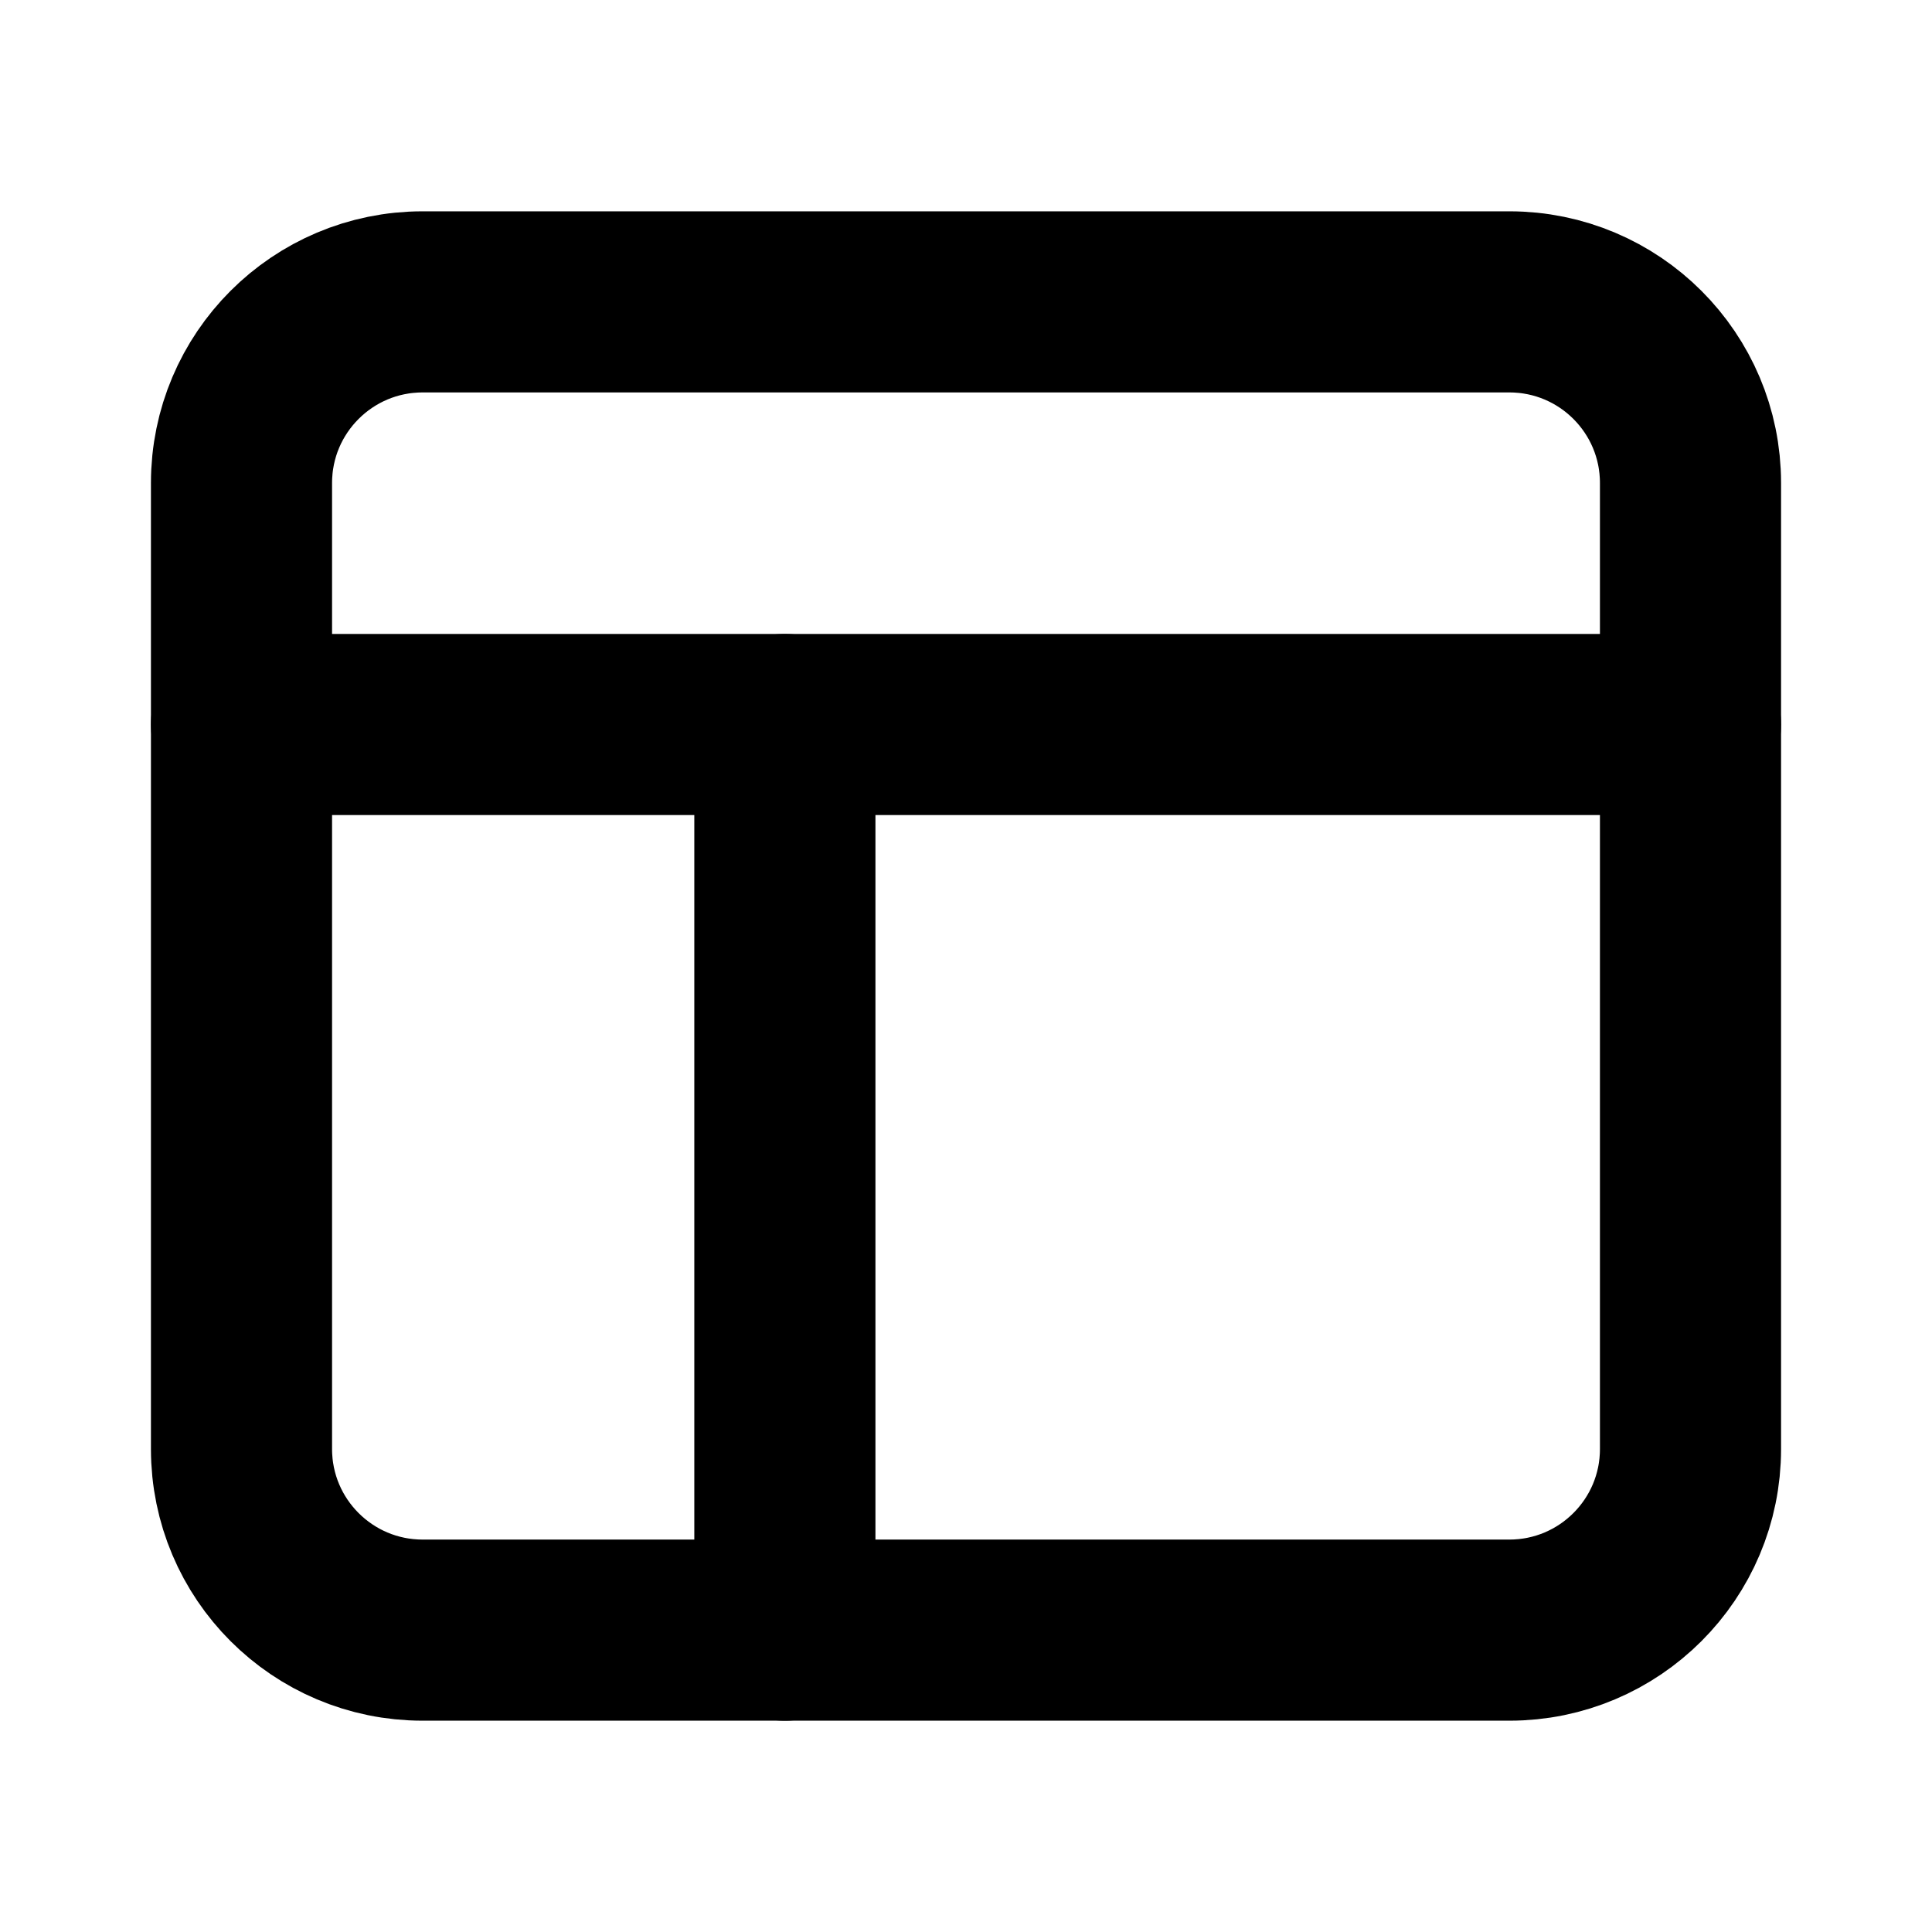
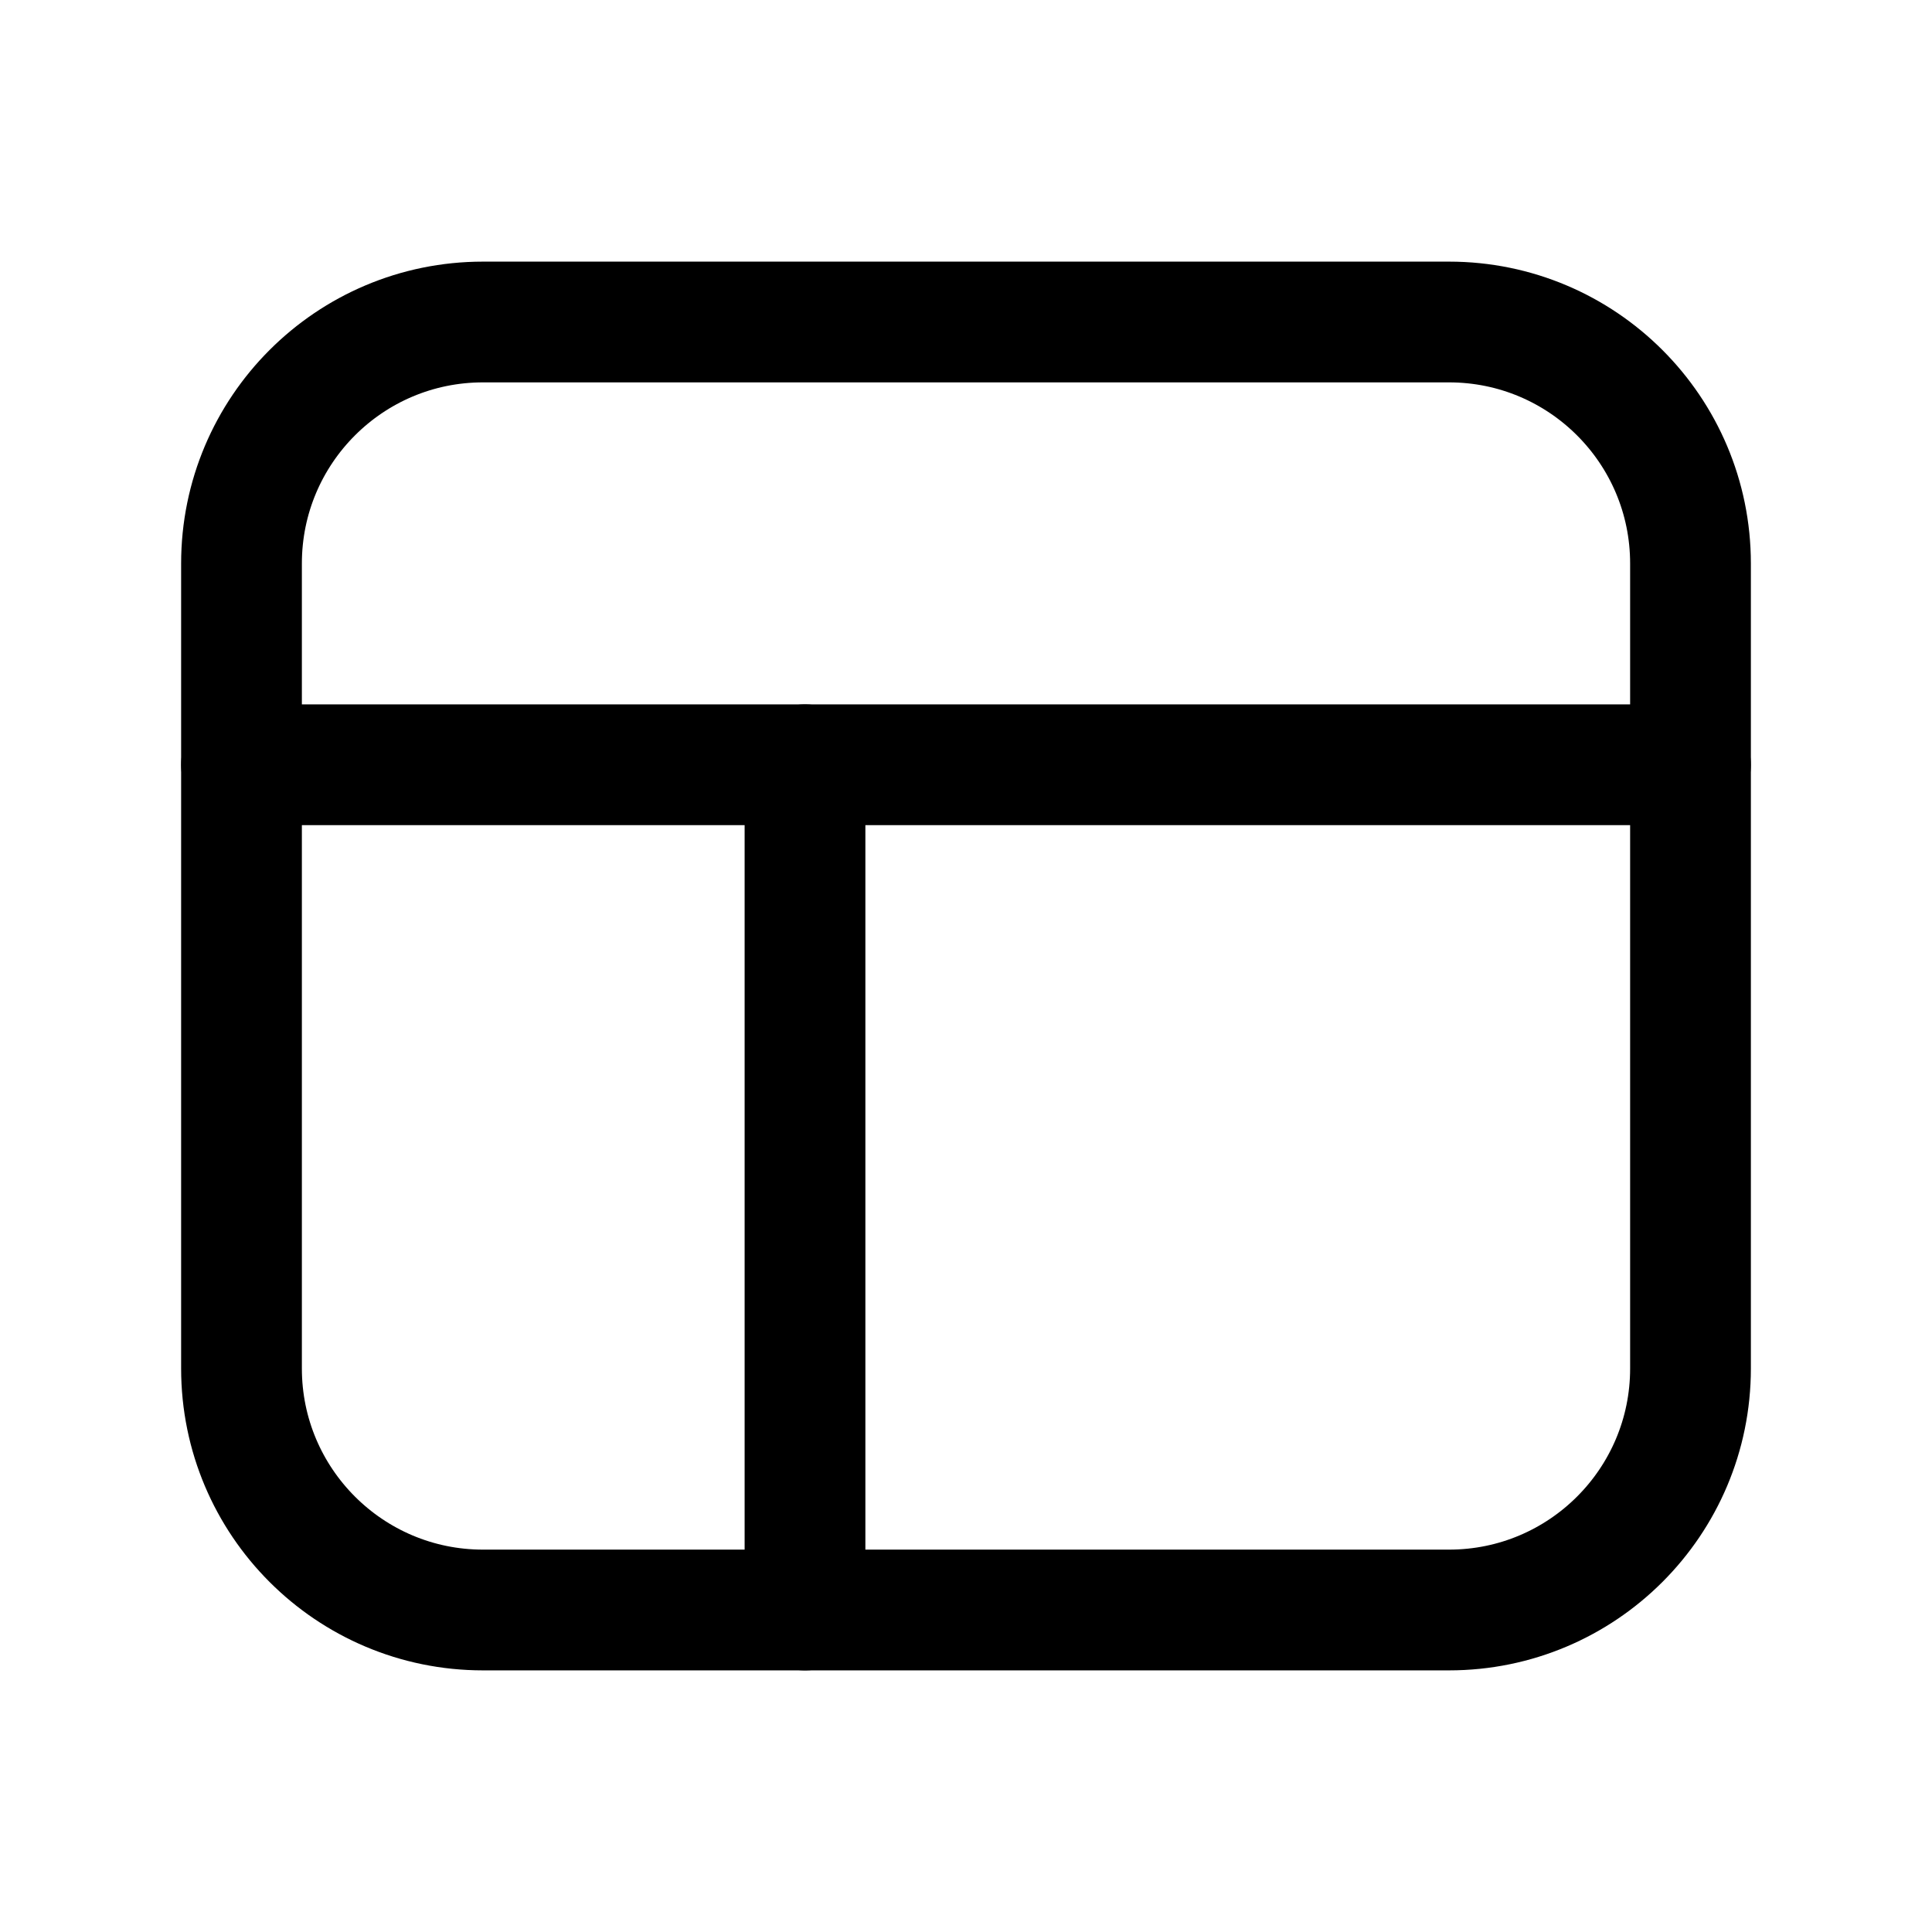
- <svg xmlns="http://www.w3.org/2000/svg" viewBox="0 0 16 16" fill="none" stroke="currentColor" stroke-width="1.5" stroke-linecap="round" stroke-linejoin="round">
-   <rect x="2" y="2.5" width="12" height="11" rx="1.5" />
-   <path d="M2 6h12" />
-   <path d="M6.5 6v7.5" />
+ <svg xmlns="http://www.w3.org/2000/svg" viewBox="0 0 24 24" fill="none" stroke="currentColor" stroke-width="1.5" stroke-linecap="round" stroke-linejoin="round">
+   <rect x="3" y="4" width="18" height="16" rx="3" />
+   <path d="M3 9.5h18" />
+   <path d="M10 9.5V20" />
</svg>
